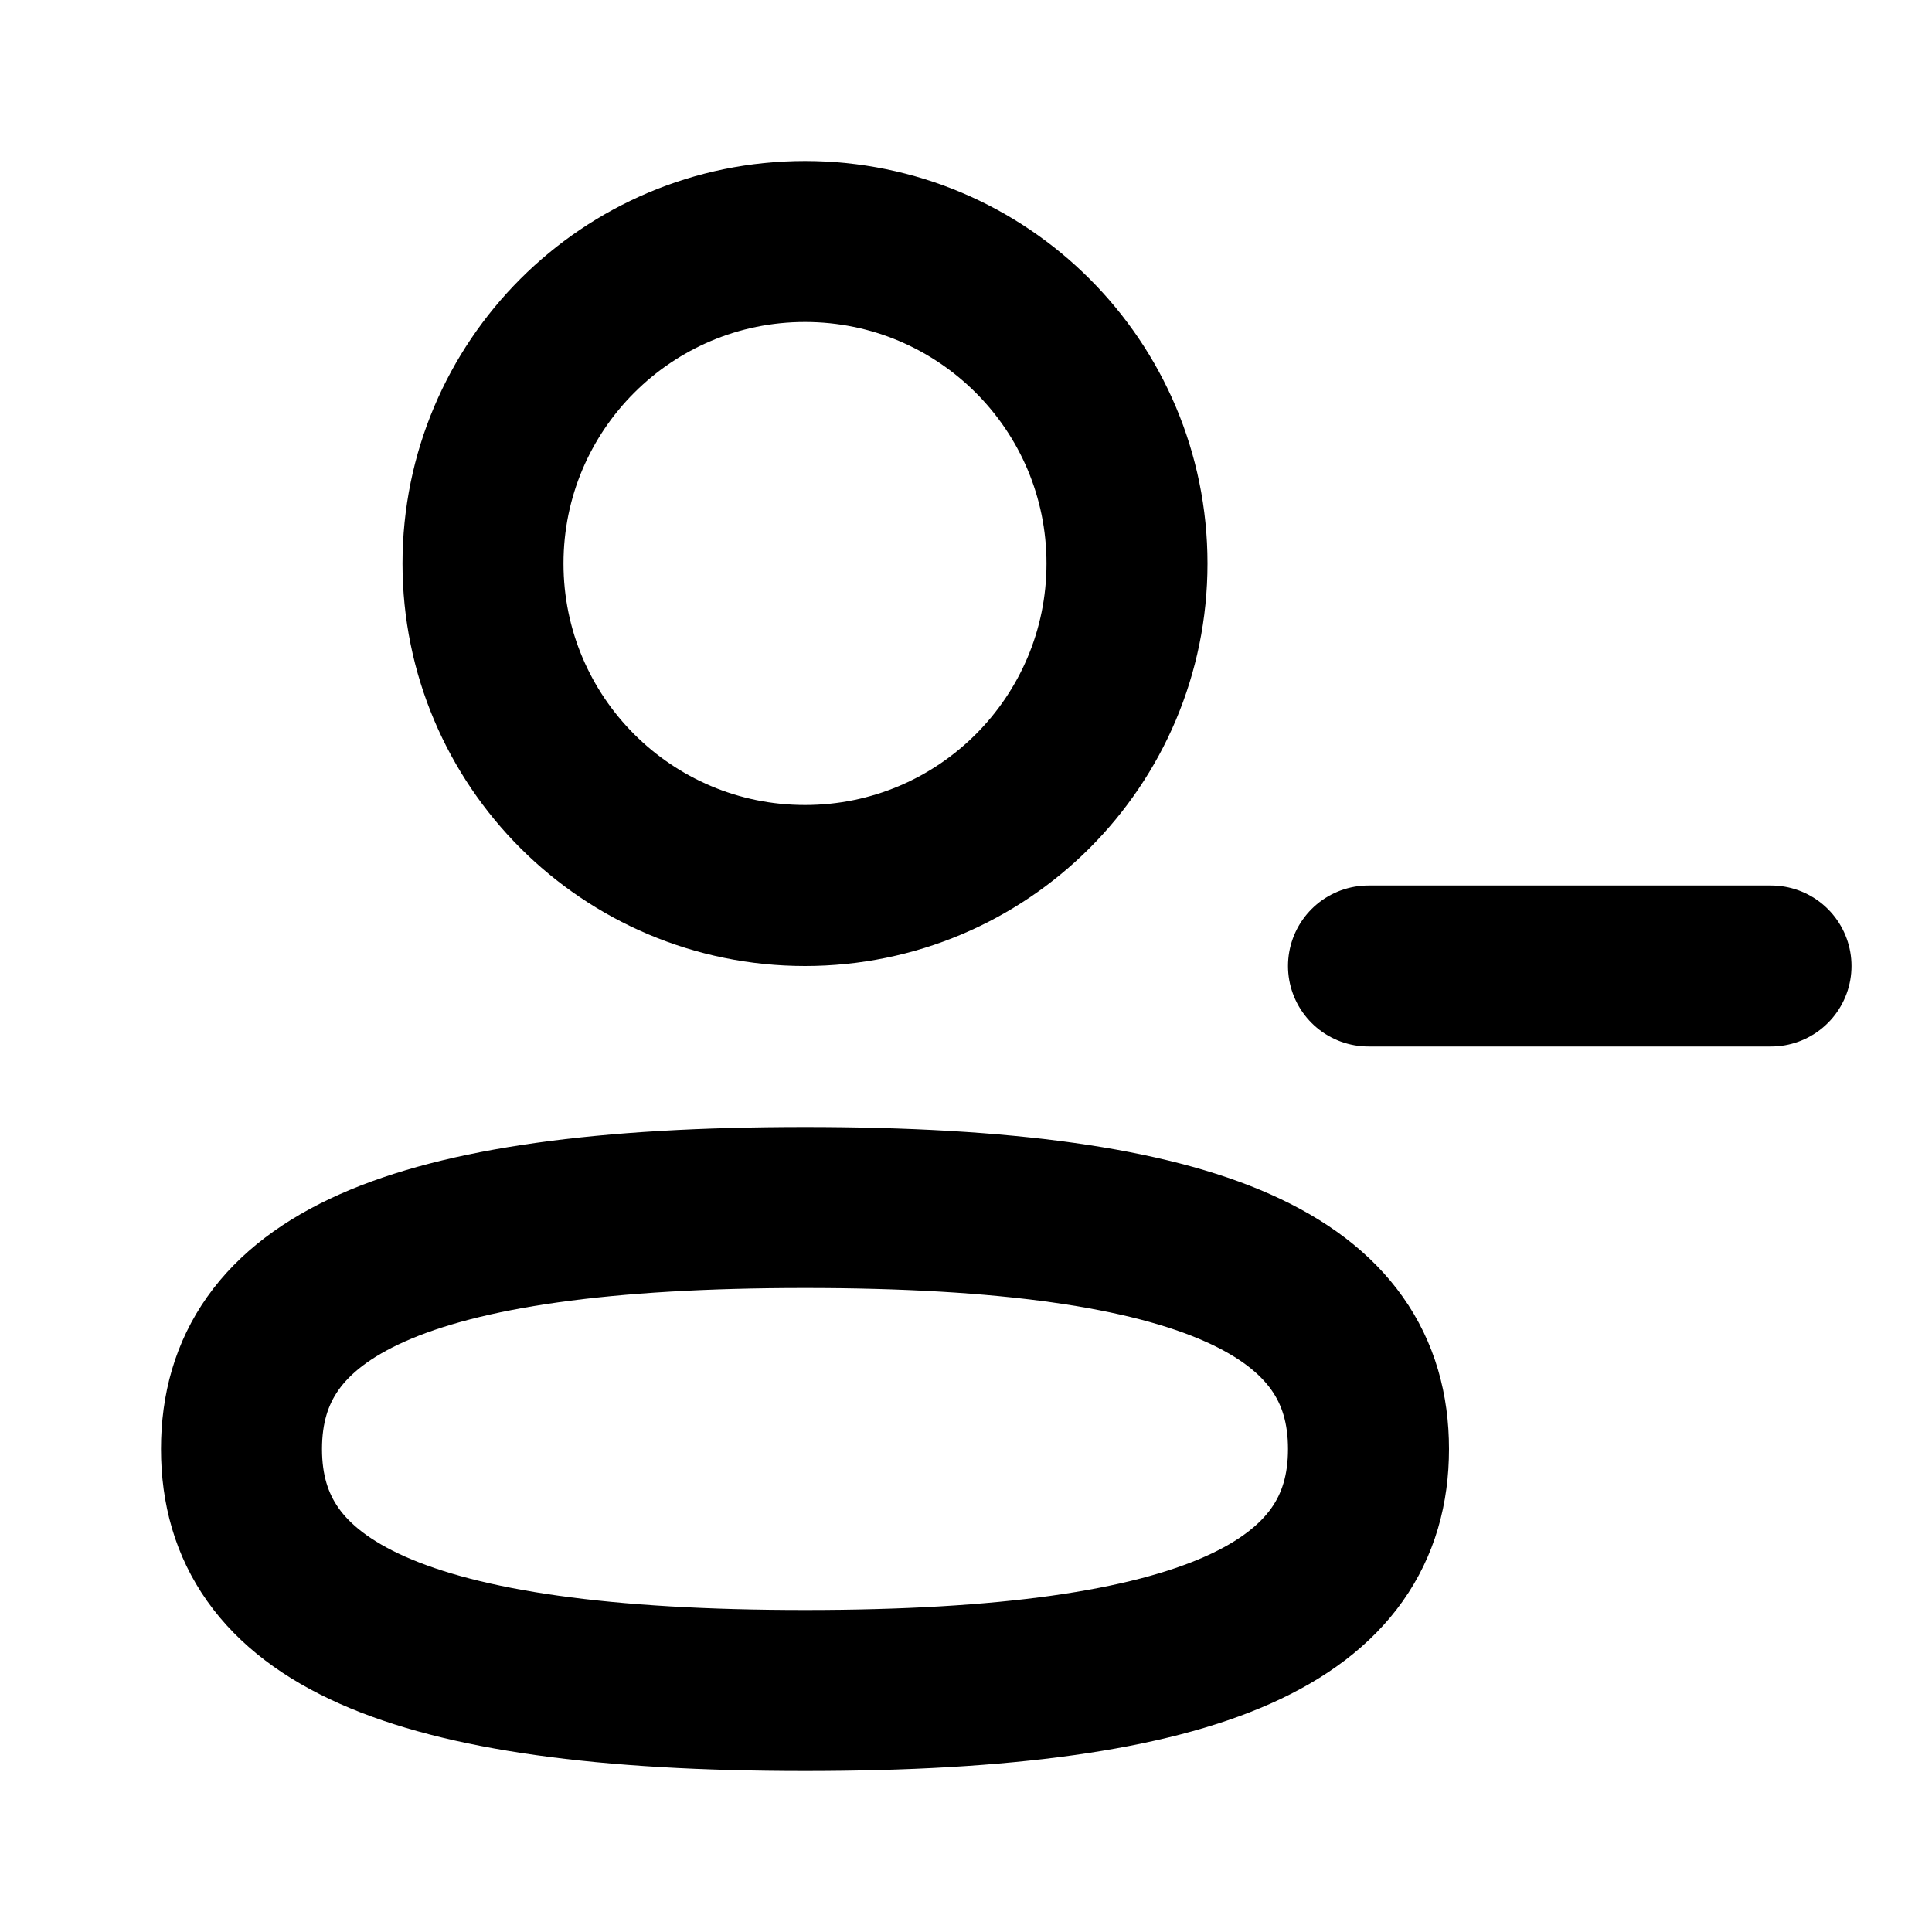
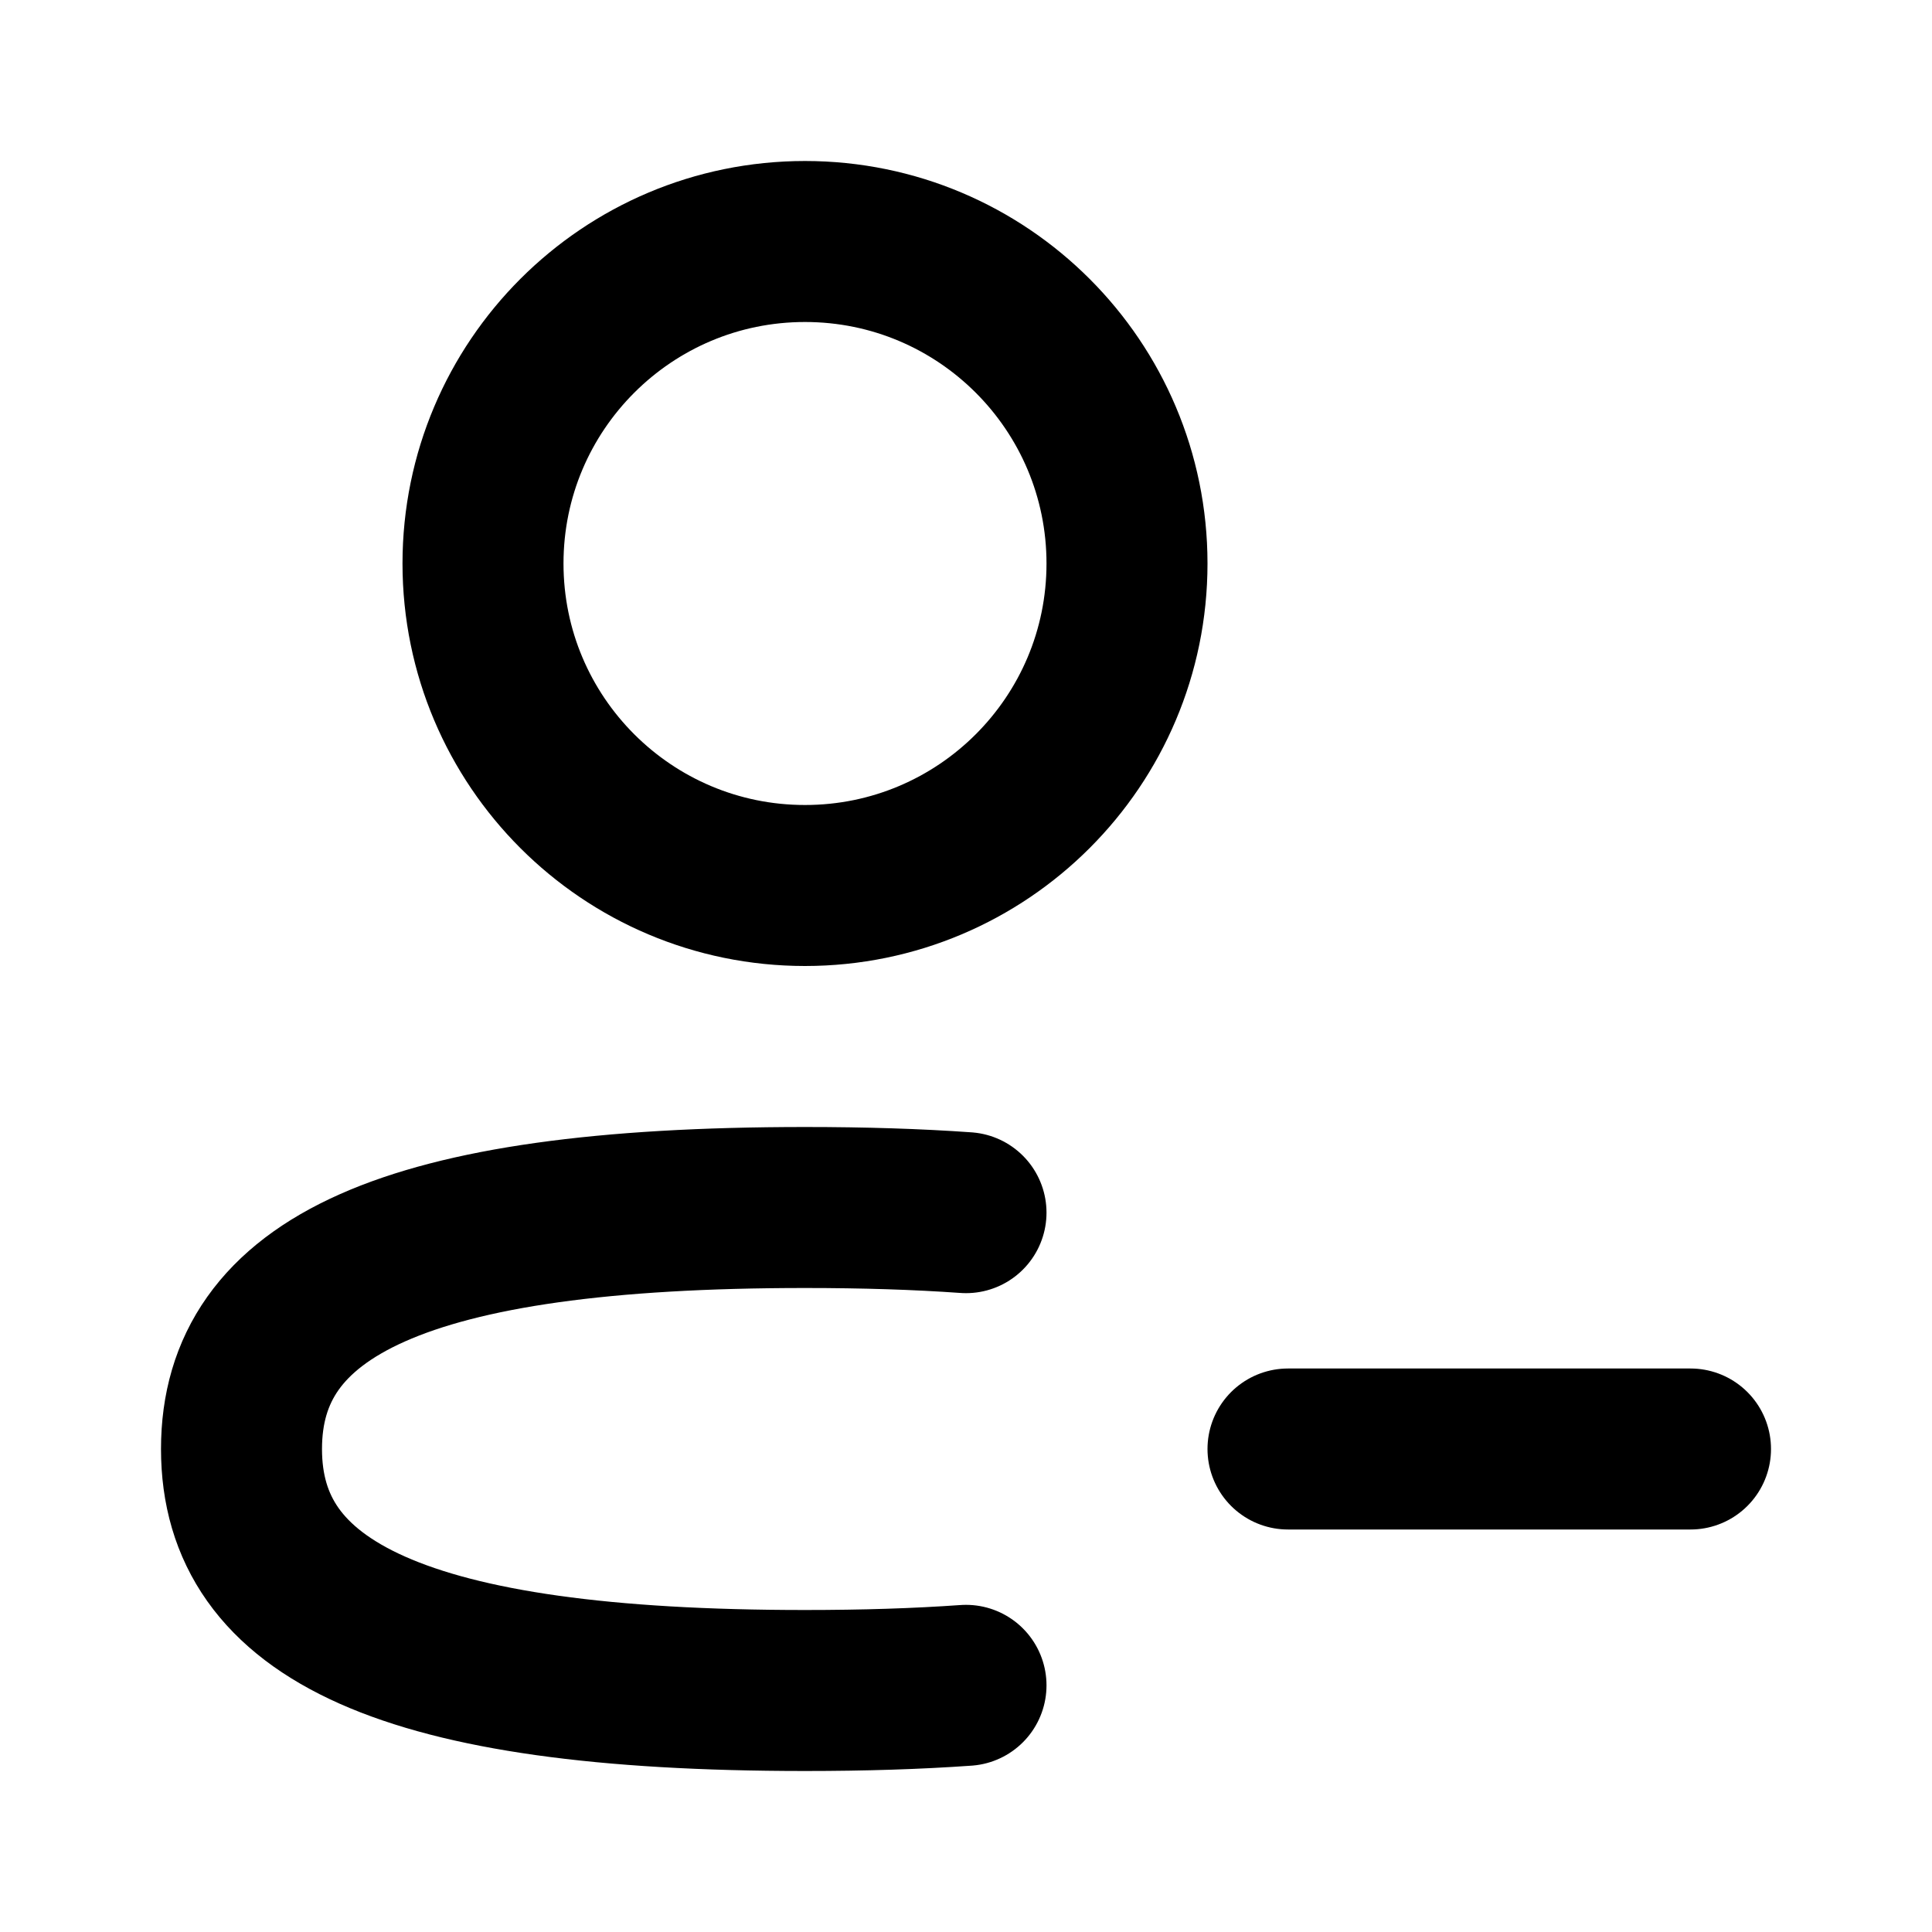
<svg xmlns="http://www.w3.org/2000/svg" width="24" height="24" viewBox="0 0 24 24" fill="none">
  <circle cx="10" cy="7" r="4" stroke="black" stroke-width="2" stroke-linecap="round" />
-   <path d="M17 18C17 20 15 21 10 21C5 21 3 20 3 18C3 16 5 15 10 15C15 15 17 16 17 18Z" stroke="black" stroke-width="2" />
-   <path d="M17 12L22 12" stroke="black" stroke-width="2" stroke-linecap="round" />
+   <path d="M16 18H21" stroke="black" stroke-width="2" stroke-linecap="round" />
+   <path d="M12 15.064C11.395 15.021 10.729 15 10 15C5 15 3 16 3 18C3 20 5 21 10 21C10.729 21 11.395 20.979 12 20.936" stroke="black" stroke-width="2" stroke-linecap="round" />
</svg>
